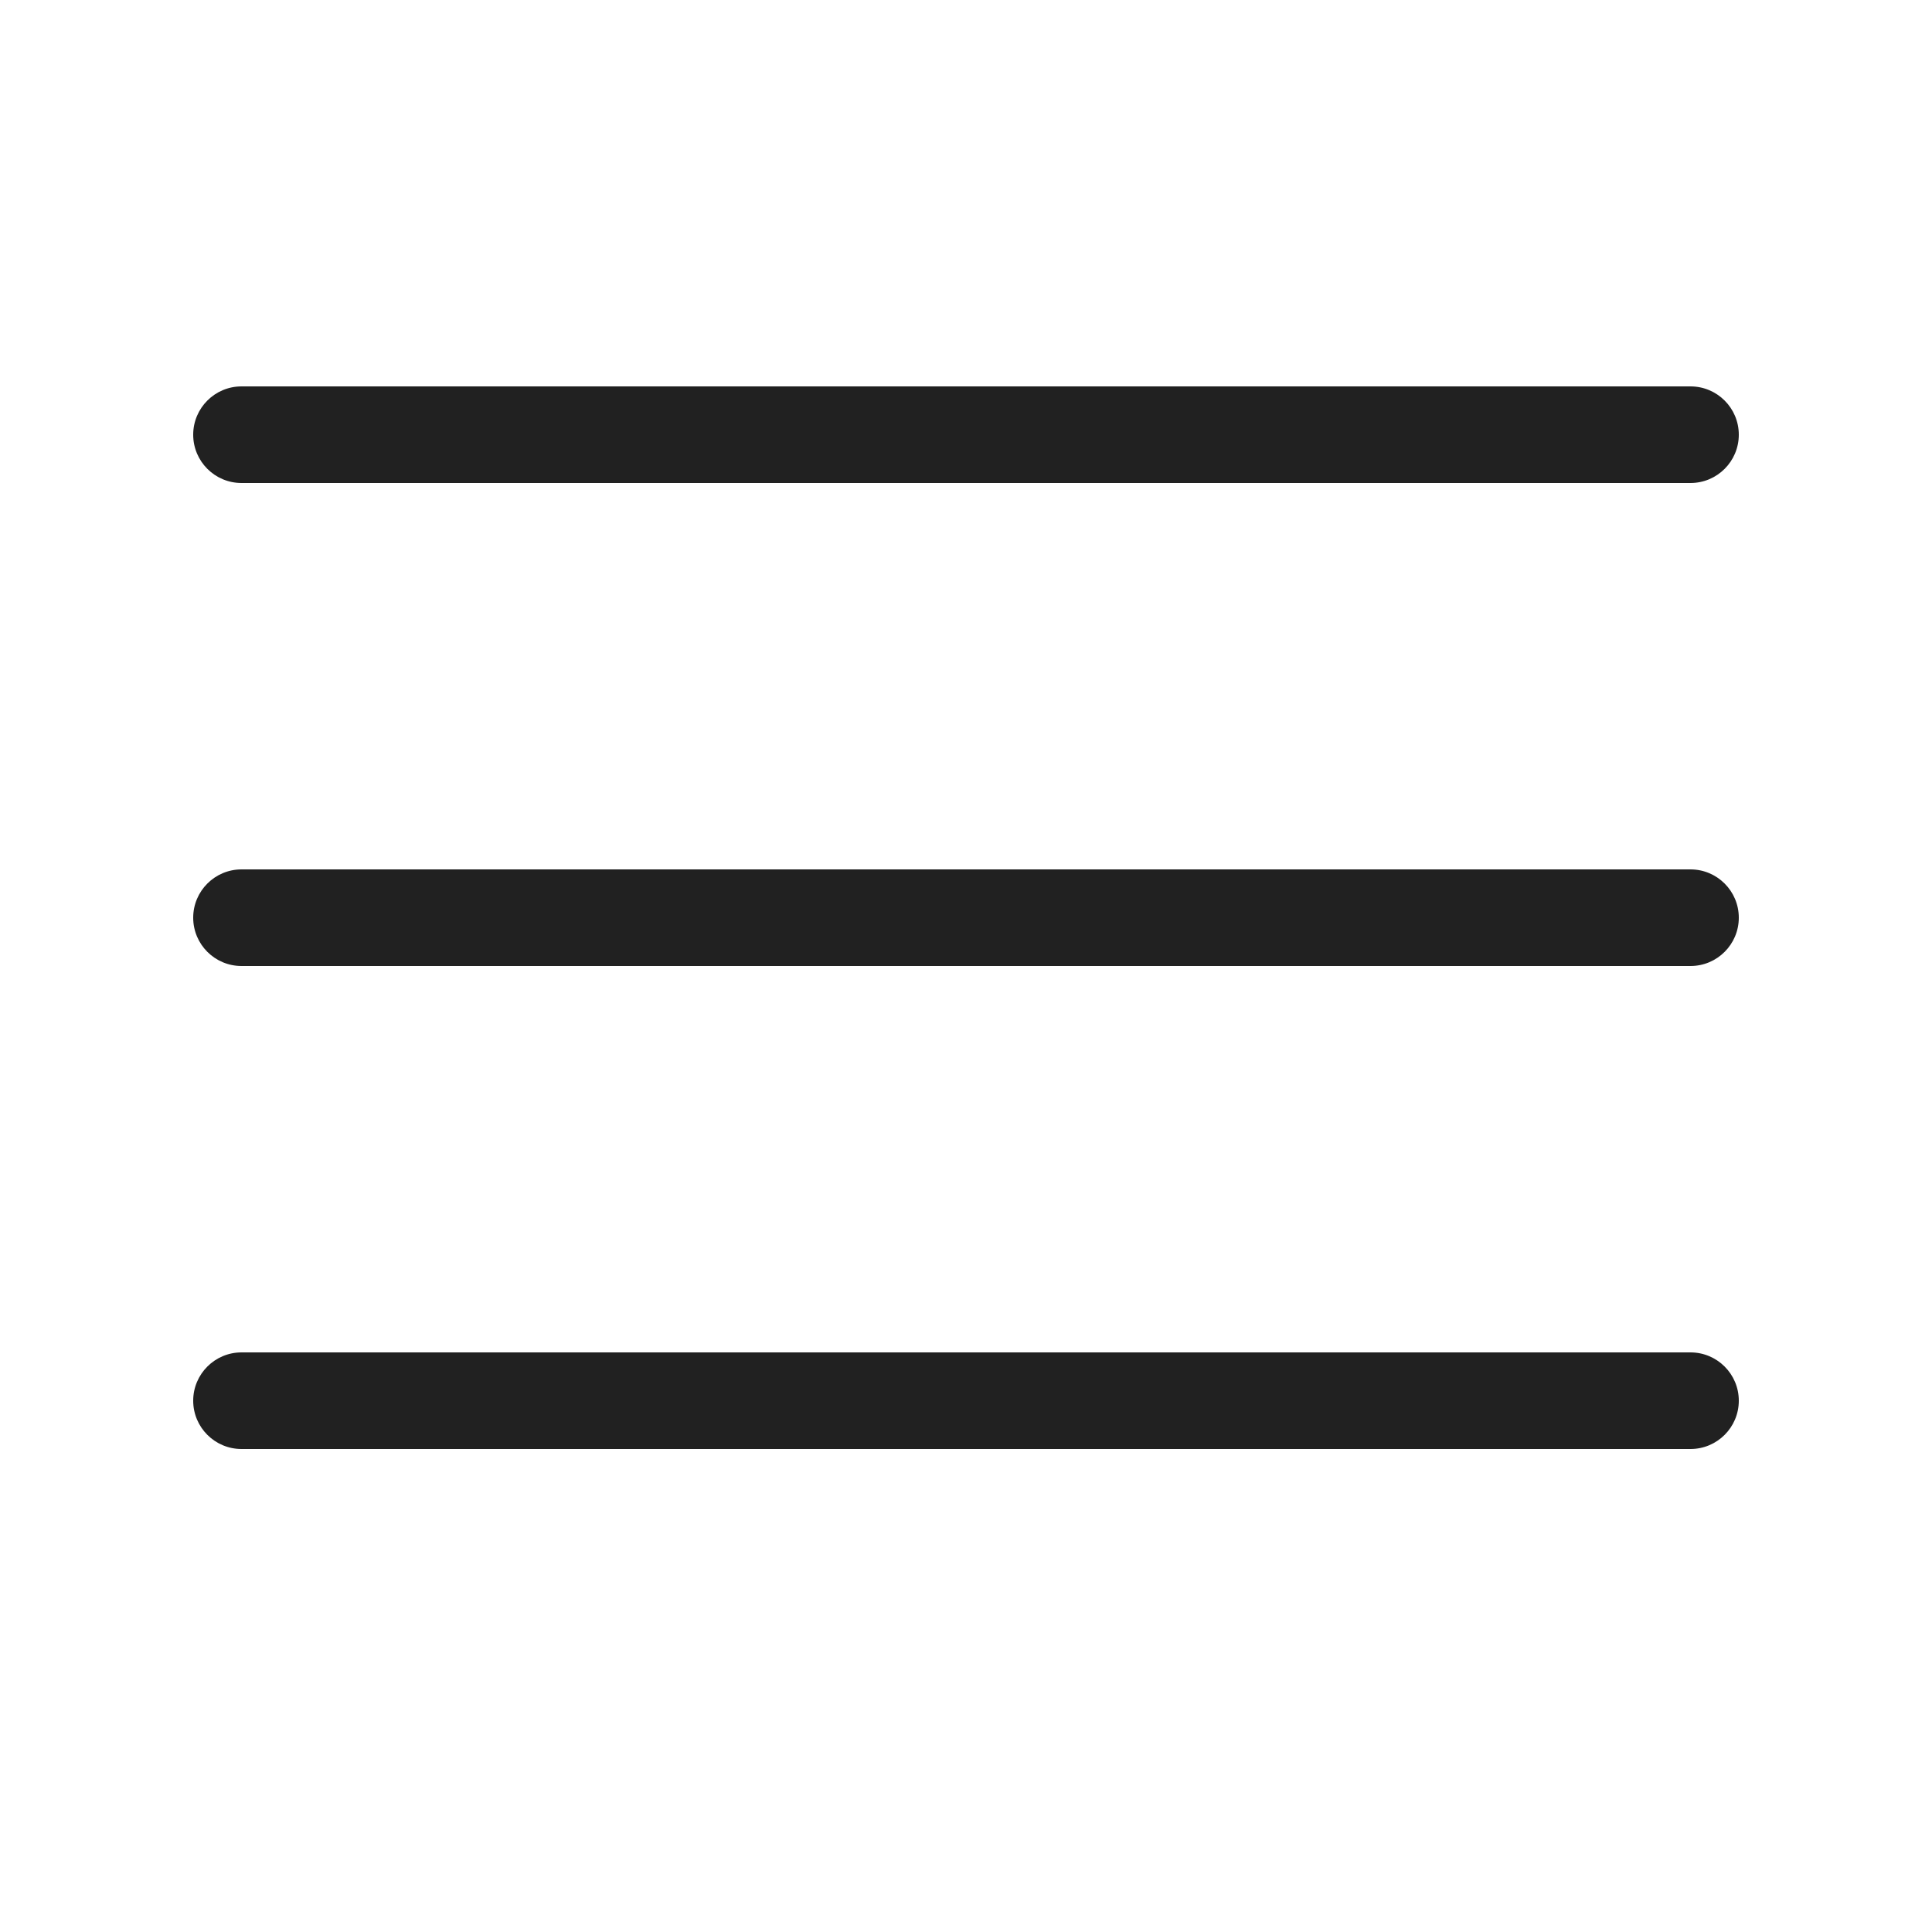
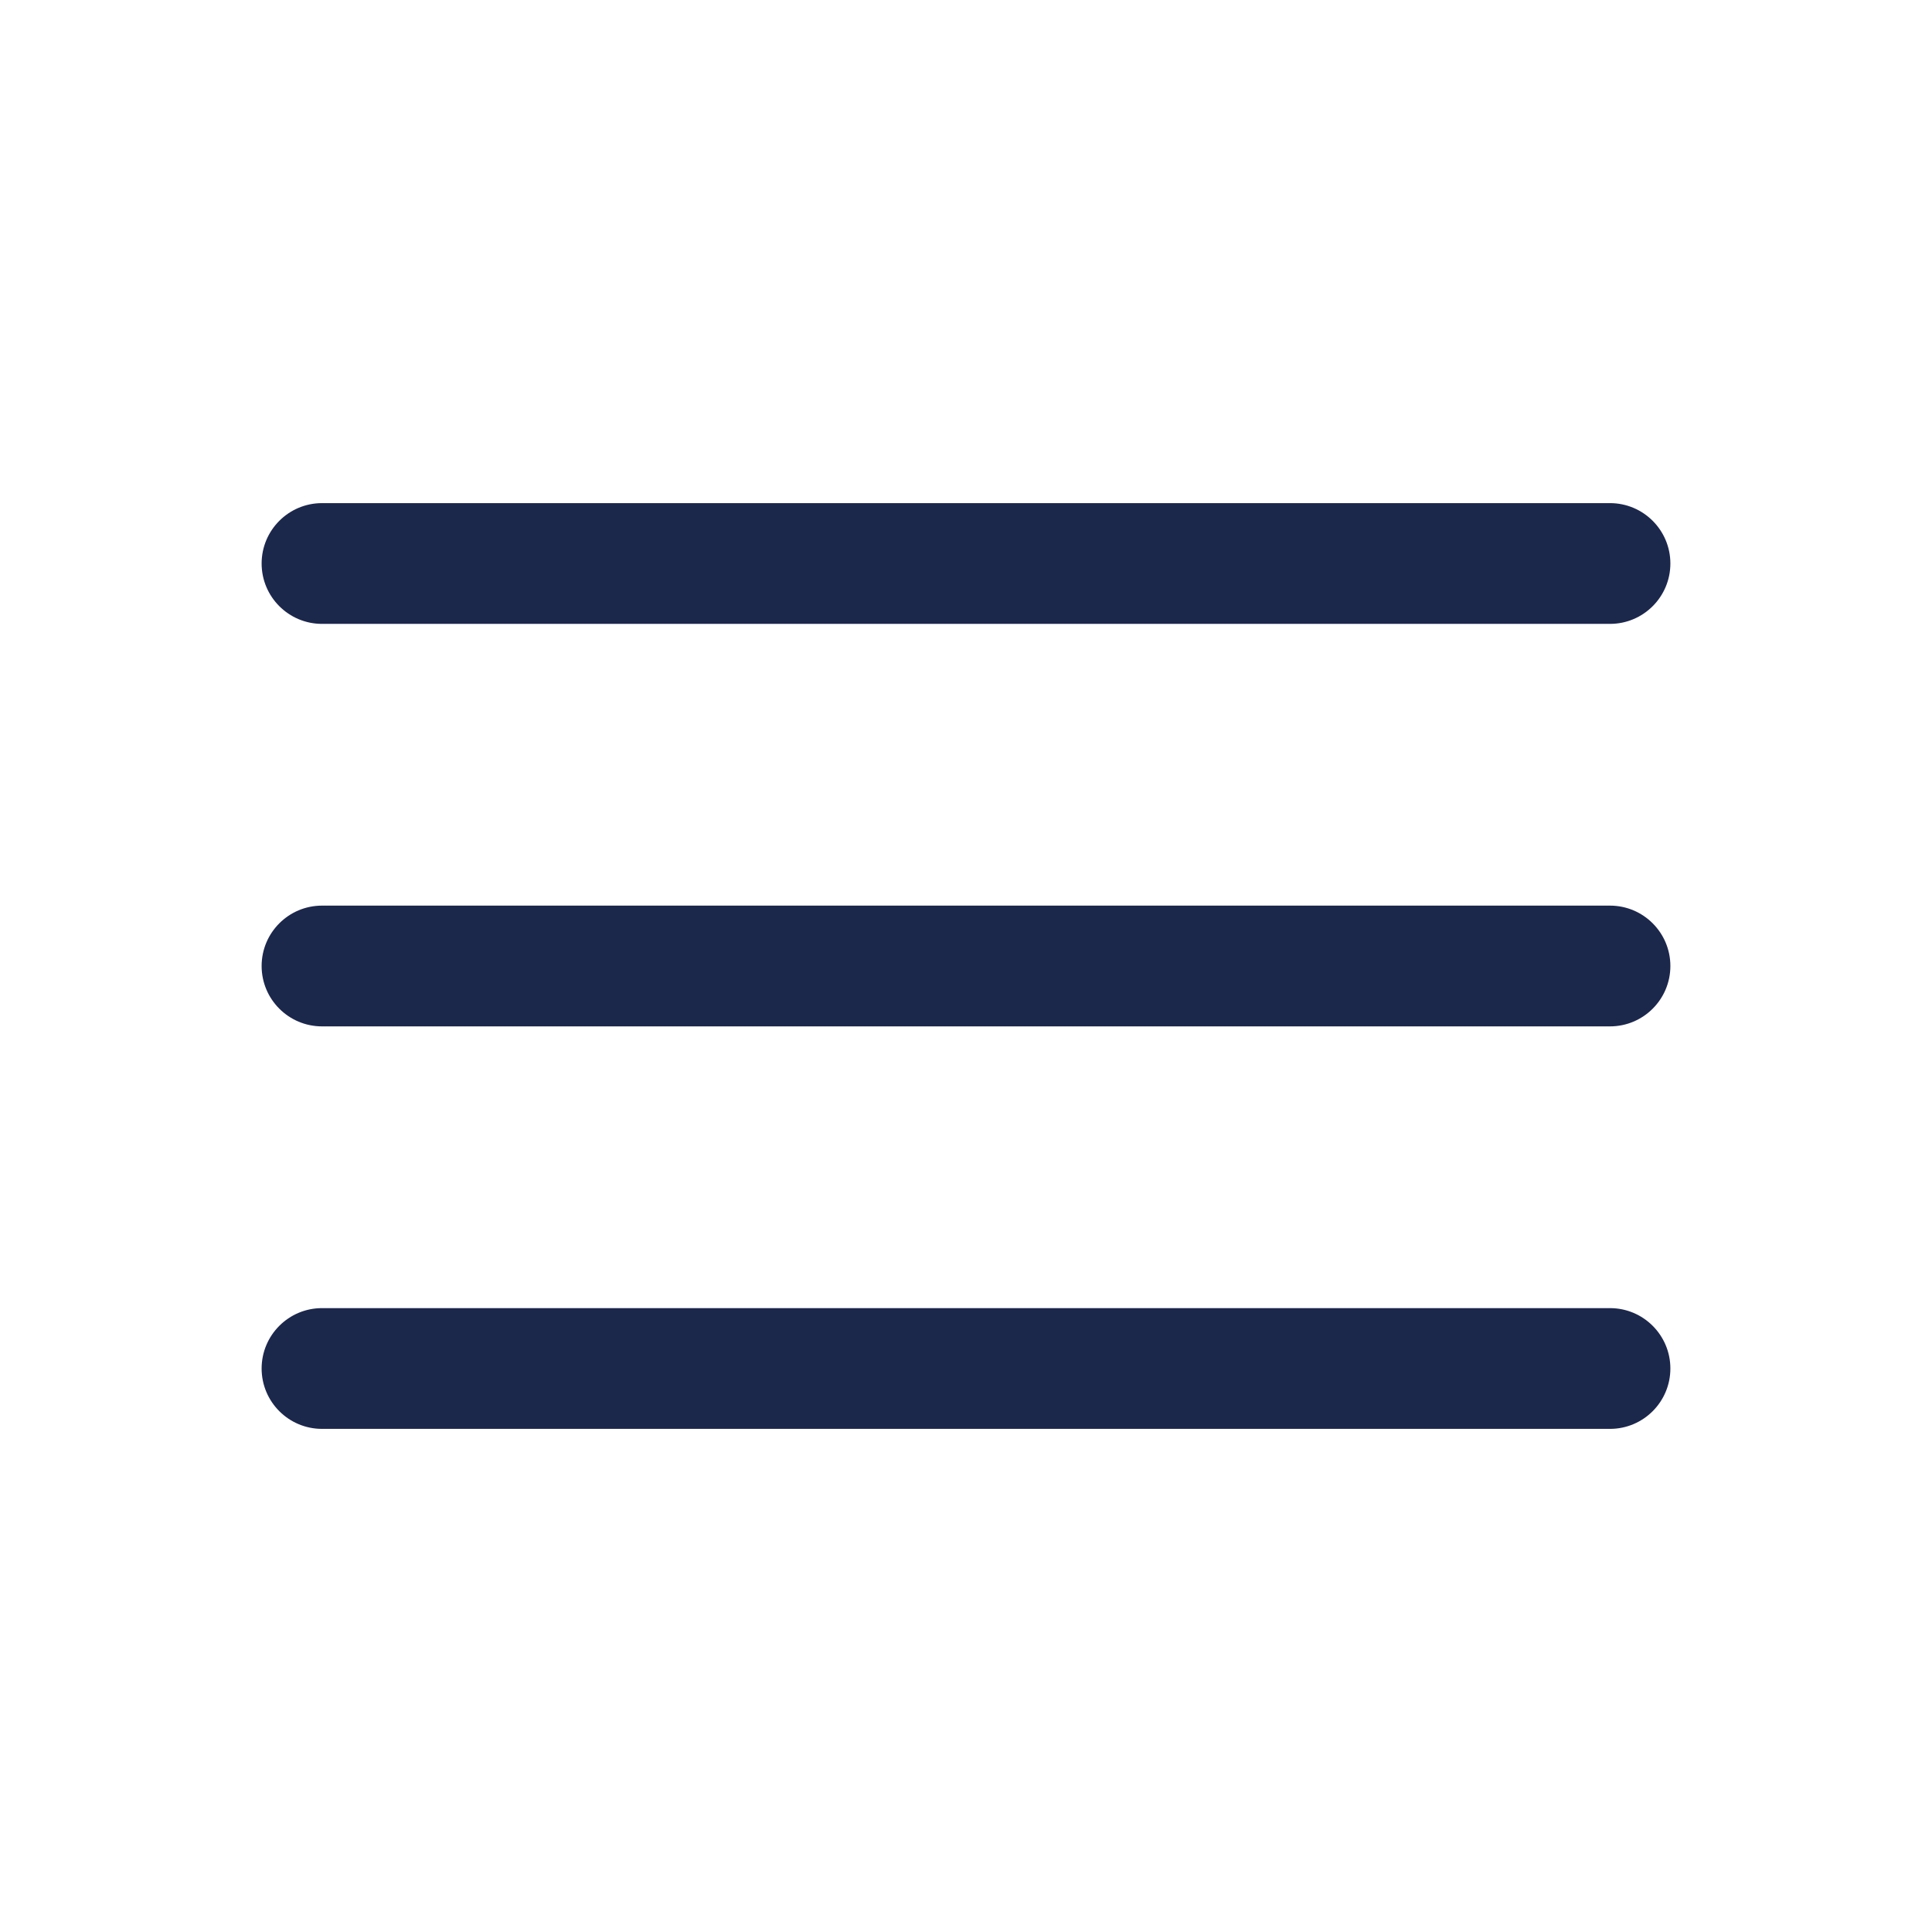
- <svg xmlns="http://www.w3.org/2000/svg" width="800px" height="800px" viewBox="0 0 20 20" fill="none">
-   <path d="M2 4.5C2 4.224 2.224 4 2.5 4H17.5C17.776 4 18 4.224 18 4.5C18 4.776 17.776 5 17.5 5H2.5C2.224 5 2 4.776 2 4.5Z" fill="#212121" />
-   <path d="M2 9.5C2 9.224 2.224 9 2.5 9H17.5C17.776 9 18 9.224 18 9.5C18 9.776 17.776 10 17.5 10H2.5C2.224 10 2 9.776 2 9.5Z" fill="#212121" />
-   <path d="M2.5 14C2.224 14 2 14.224 2 14.5C2 14.776 2.224 15 2.5 15H17.5C17.776 15 18 14.776 18 14.5C18 14.224 17.776 14 17.5 14H2.5Z" fill="#212121" />
+ <svg xmlns="http://www.w3.org/2000/svg" width="800px" height="800px" viewBox="0 0 24 24" fill="none">
+   <path fill-rule="evenodd" clip-rule="evenodd" d="M20.75 7C20.75 7.414 20.414 7.75 20 7.75L4 7.75C3.586 7.75 3.25 7.414 3.25 7C3.25 6.586 3.586 6.25 4 6.25L20 6.25C20.414 6.25 20.75 6.586 20.75 7Z" fill="#1C274C" />
+   <path fill-rule="evenodd" clip-rule="evenodd" d="M20.75 12C20.75 12.414 20.414 12.75 20 12.75L4 12.75C3.586 12.75 3.25 12.414 3.25 12C3.25 11.586 3.586 11.25 4 11.25L20 11.25C20.414 11.25 20.75 11.586 20.75 12Z" fill="#1C274C" />
+   <path fill-rule="evenodd" clip-rule="evenodd" d="M20.75 17C20.75 17.414 20.414 17.75 20 17.75L4 17.75C3.586 17.75 3.25 17.414 3.25 17C3.25 16.586 3.586 16.25 4 16.25L20 16.25C20.414 16.25 20.75 16.586 20.75 17Z" fill="#1C274C" />
</svg>
